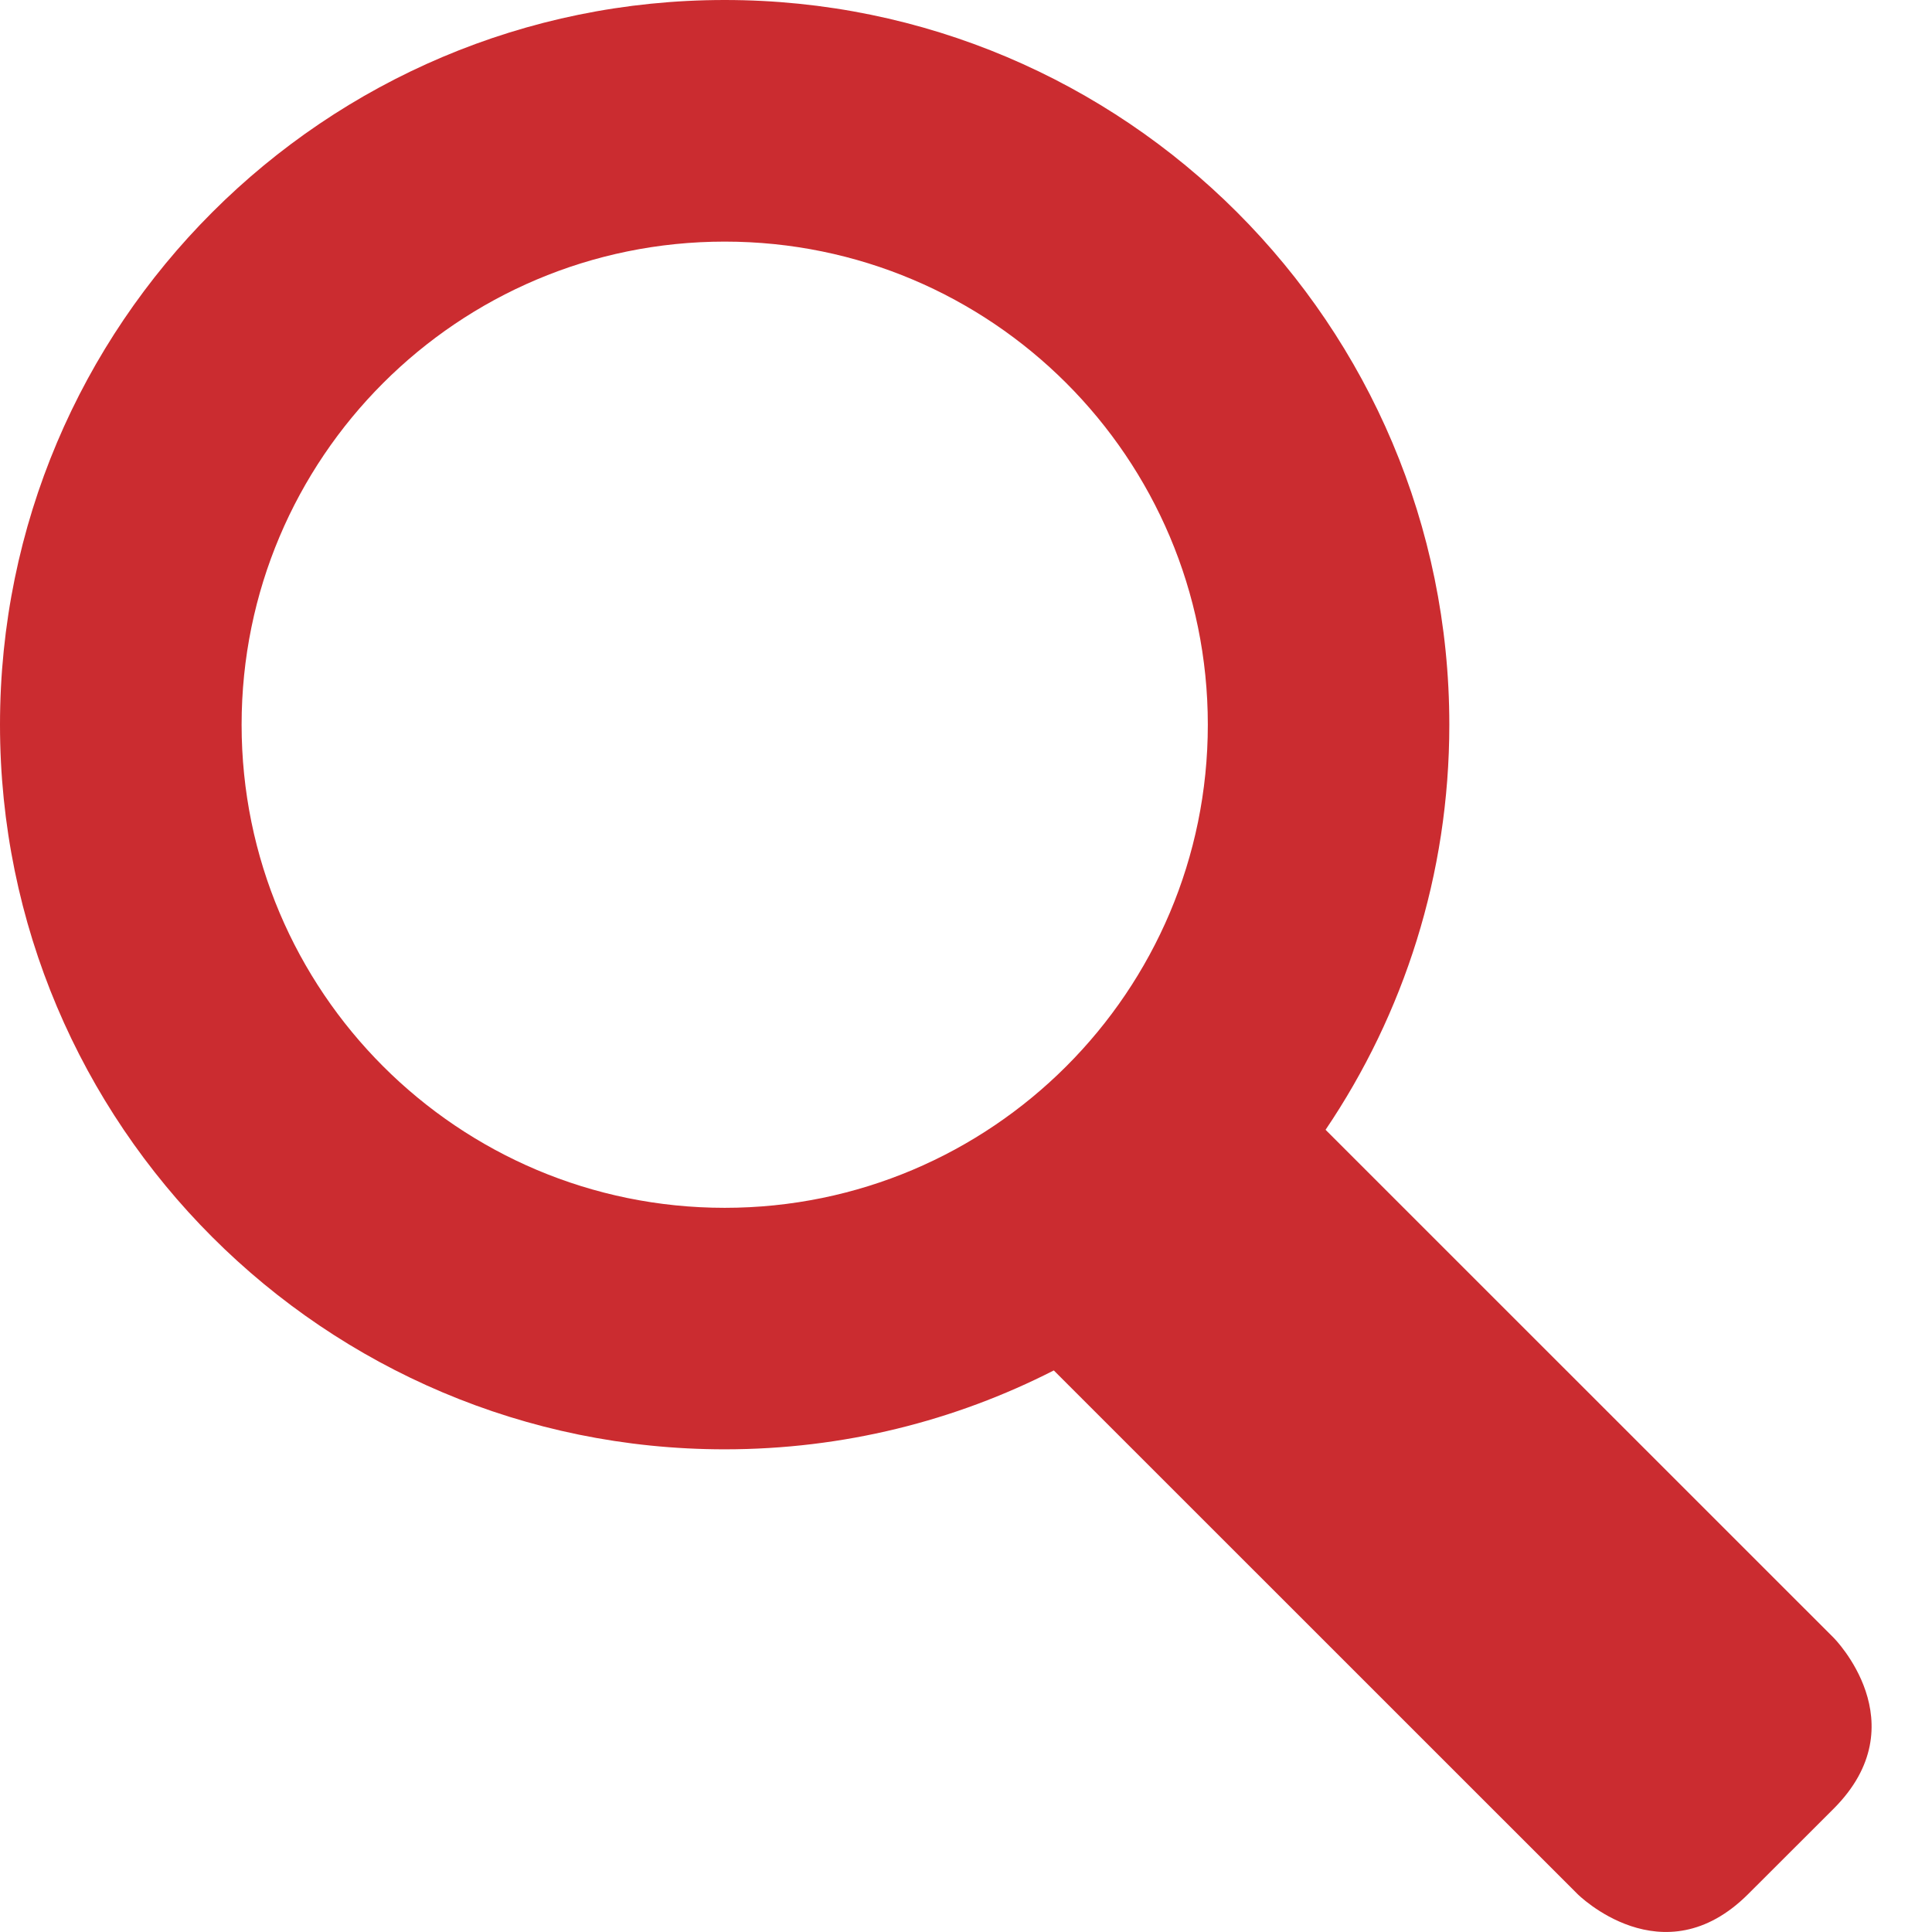
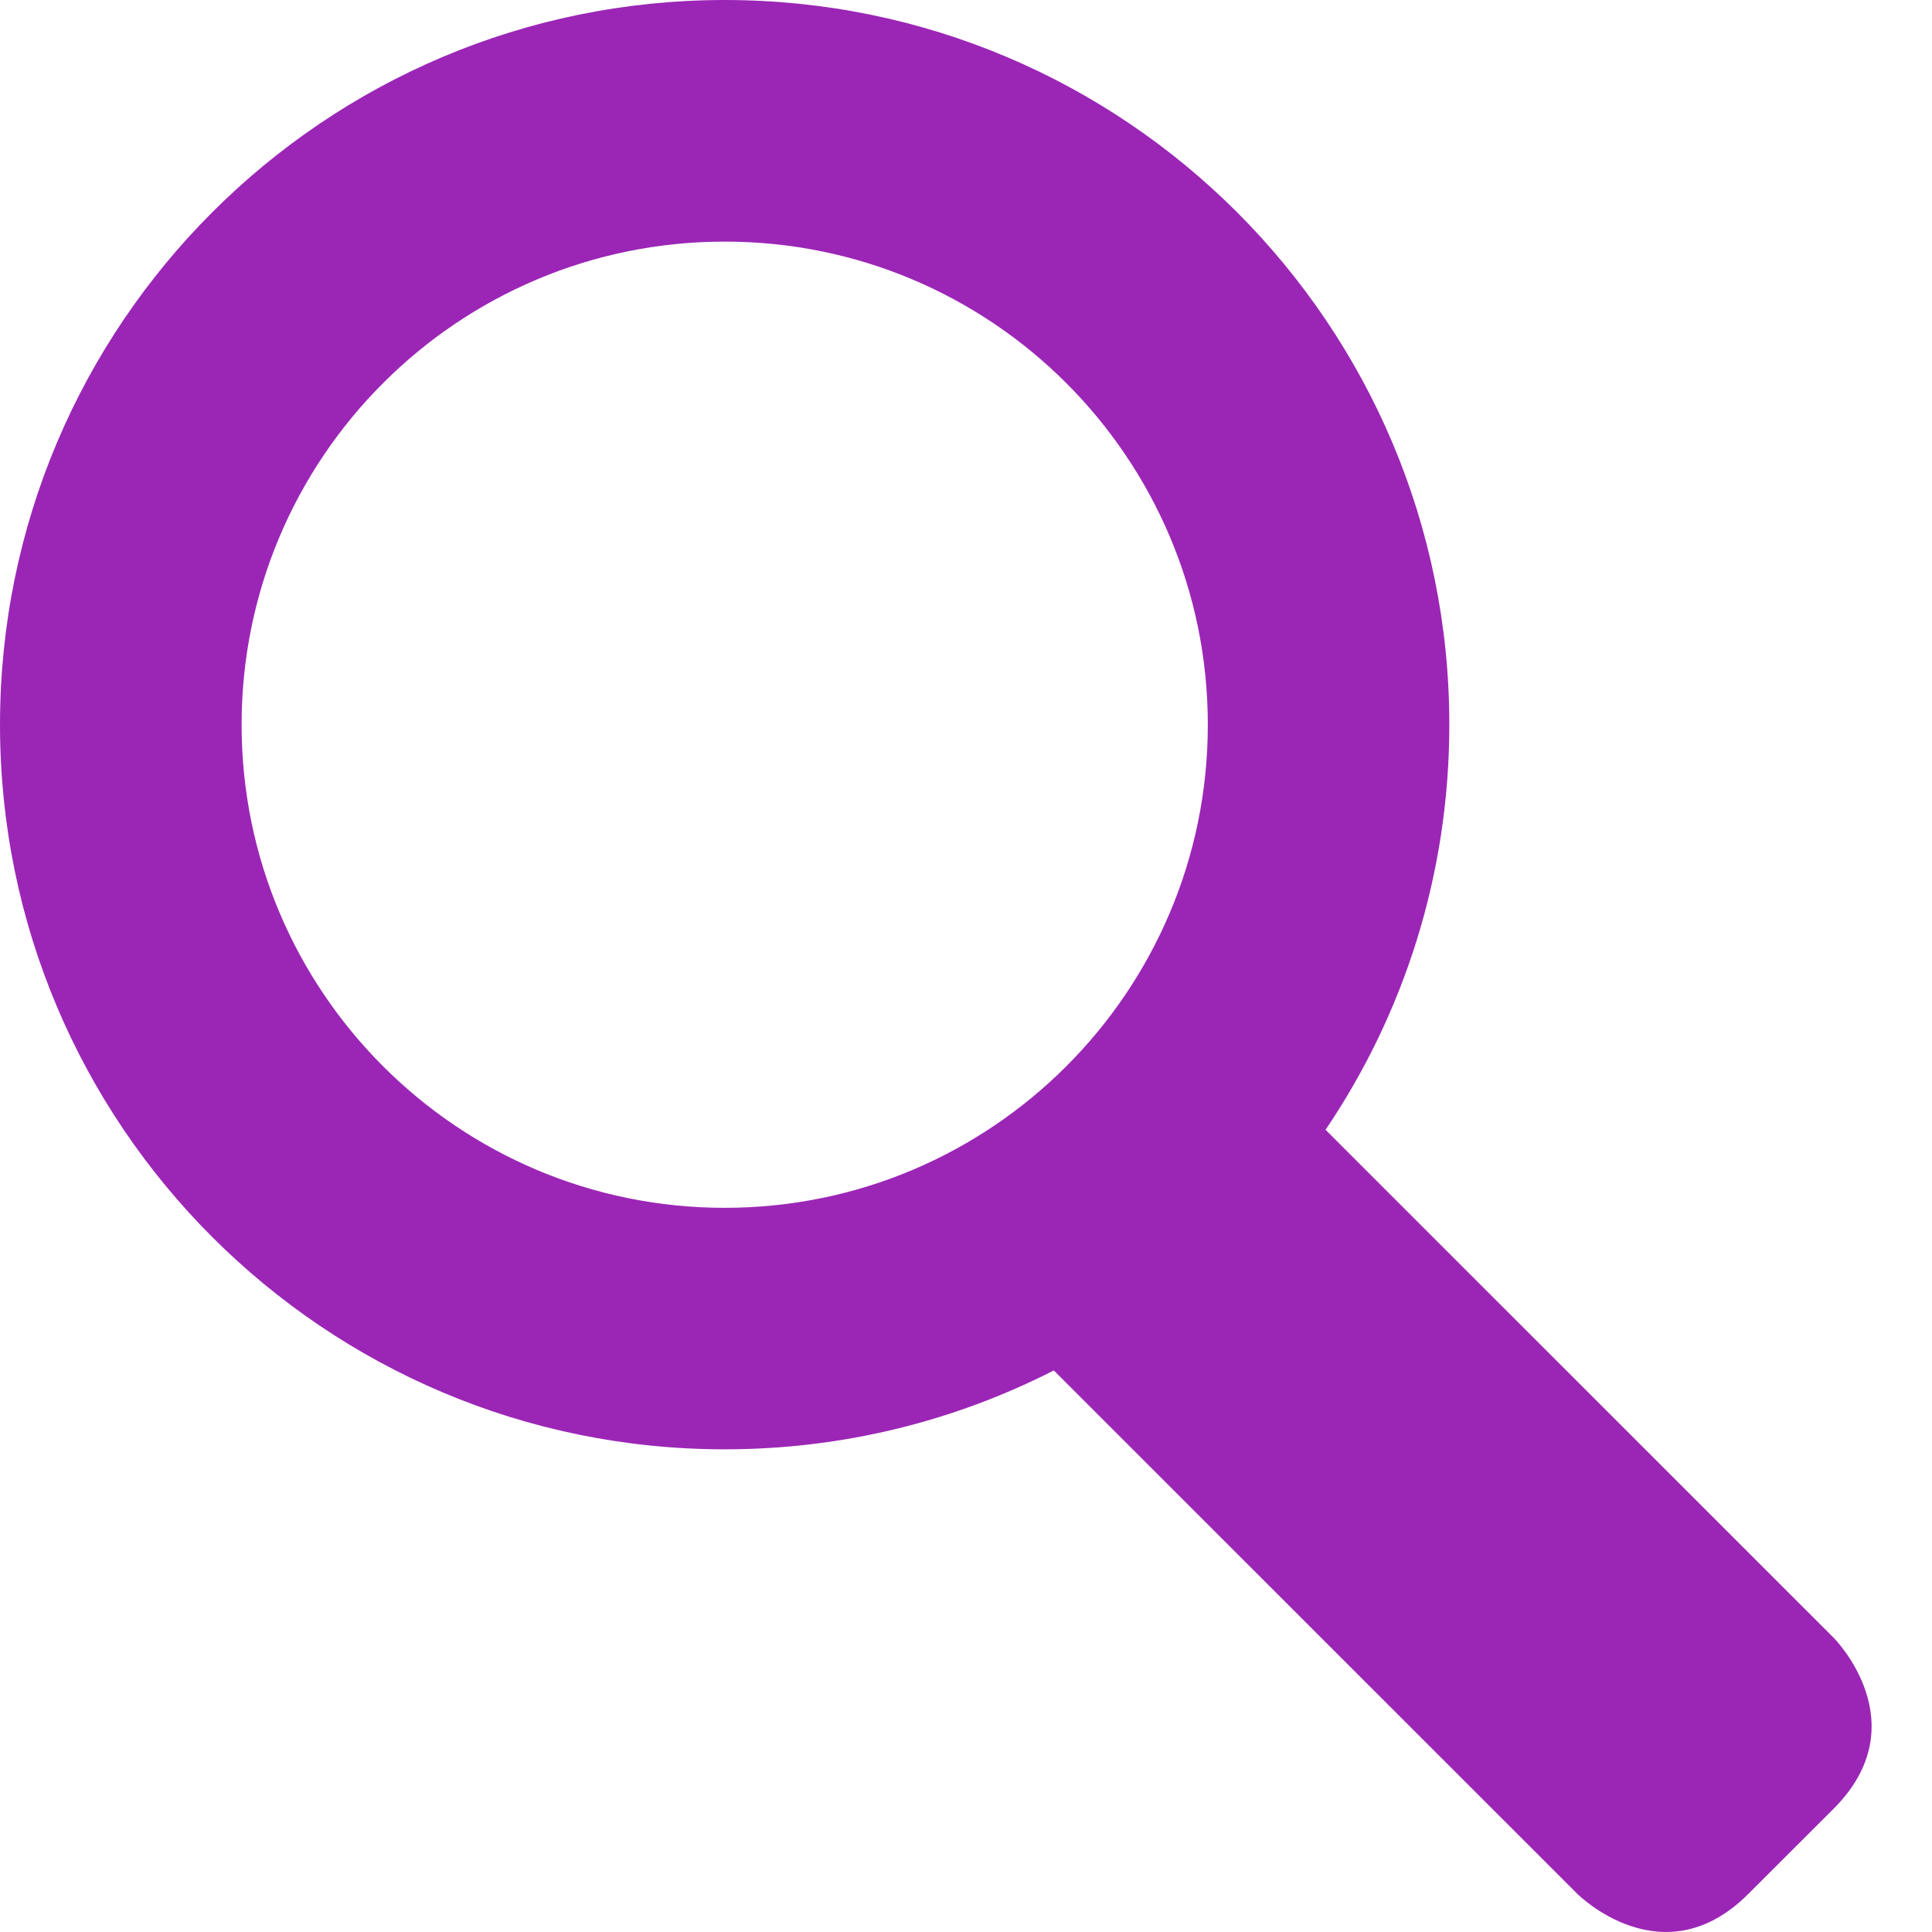
<svg xmlns="http://www.w3.org/2000/svg" width="18px" height="18px" viewBox="0 0 18 18" version="1.1">
  <defs />
-   <g id="Symbols" stroke="none" stroke-width="1" fill="none" fill-rule="evenodd">
-     <g id="Header---L" transform="translate(-1244, -61)" fill="#CB2C30">
-       <g transform="translate(0, -2)" id="magnifier">
-         <g transform="translate(1244, 63)">
-           <path d="M9.818,12.768 C8.898,13.238 7.856,13.503 6.752,13.503 C3.023,13.503 0,10.48 0,6.752 C0,3.023 3.023,0 6.752,0 C10.48,0 13.503,3.023 13.503,6.752 C13.503,8.15 13.078,9.449 12.35,10.526 L17.084,15.259 C17.084,15.259 17.879,16.055 17.084,16.851 L16.288,17.646 C15.492,18.442 14.697,17.646 14.697,17.646 L9.818,12.768 L9.818,12.768 Z M2.251,6.752 C2.251,4.266 4.266,2.251 6.752,2.251 C9.237,2.251 11.253,4.266 11.253,6.752 C11.253,9.237 9.237,11.253 6.752,11.253 C4.266,11.253 2.251,9.237 2.251,6.752 L2.251,6.752 Z" id="Shape" />
-         </g>
-       </g>
+   <g id="Page-1" stroke="none" stroke-width="1" fill="none" fill-rule="evenodd">
+     <g id="magnifier" fill-rule="nonzero" fill="#9B26B6">
+       <path d="M9.818,12.768 C8.898,13.238 7.856,13.503 6.752,13.503 C3.023,13.503 0,10.48 0,6.752 C0,3.023 3.023,0 6.752,0 C10.48,0 13.503,3.023 13.503,6.752 C13.503,8.15 13.078,9.449 12.35,10.526 L17.084,15.259 C17.084,15.259 17.879,16.055 17.084,16.851 L16.288,17.646 C15.492,18.442 14.697,17.646 14.697,17.646 L9.818,12.768 Z M2.251,6.752 C2.251,9.237 4.266,11.253 6.752,11.253 C9.237,11.253 11.253,9.237 11.253,6.752 C11.253,4.266 9.237,2.251 6.752,2.251 C4.266,2.251 2.251,4.266 2.251,6.752 Z" id="Shape" />
    </g>
  </g>
</svg>
